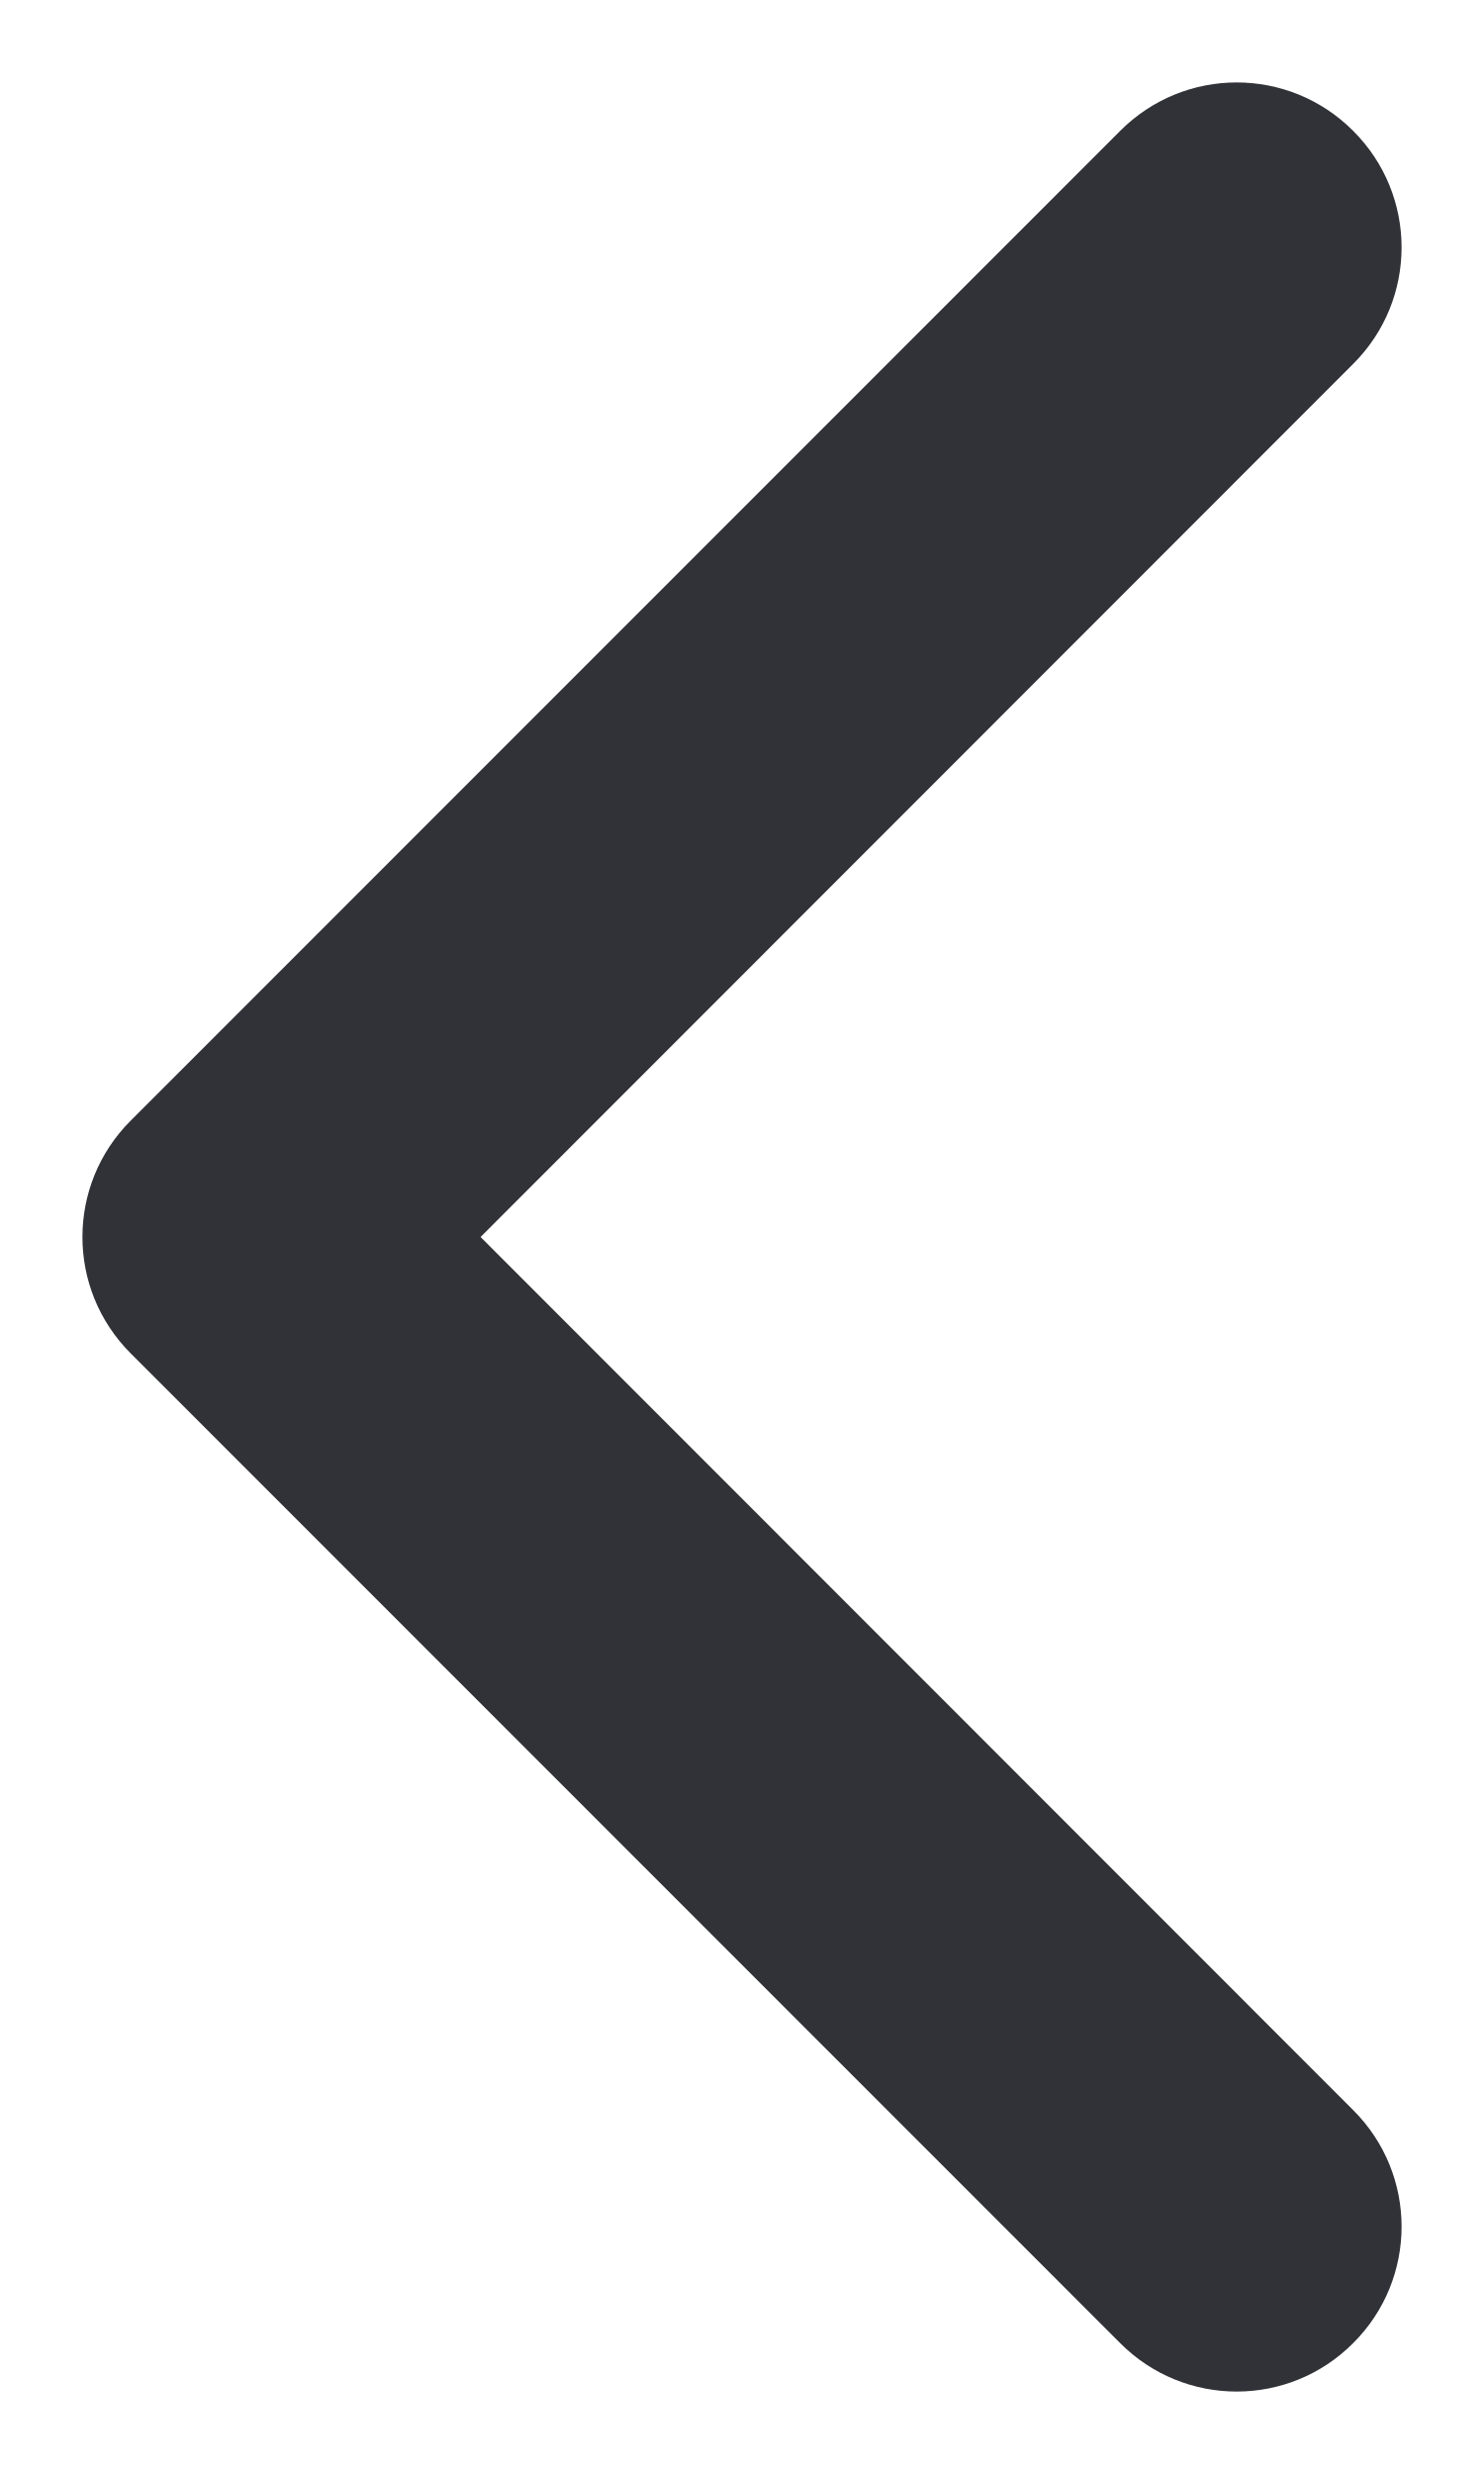
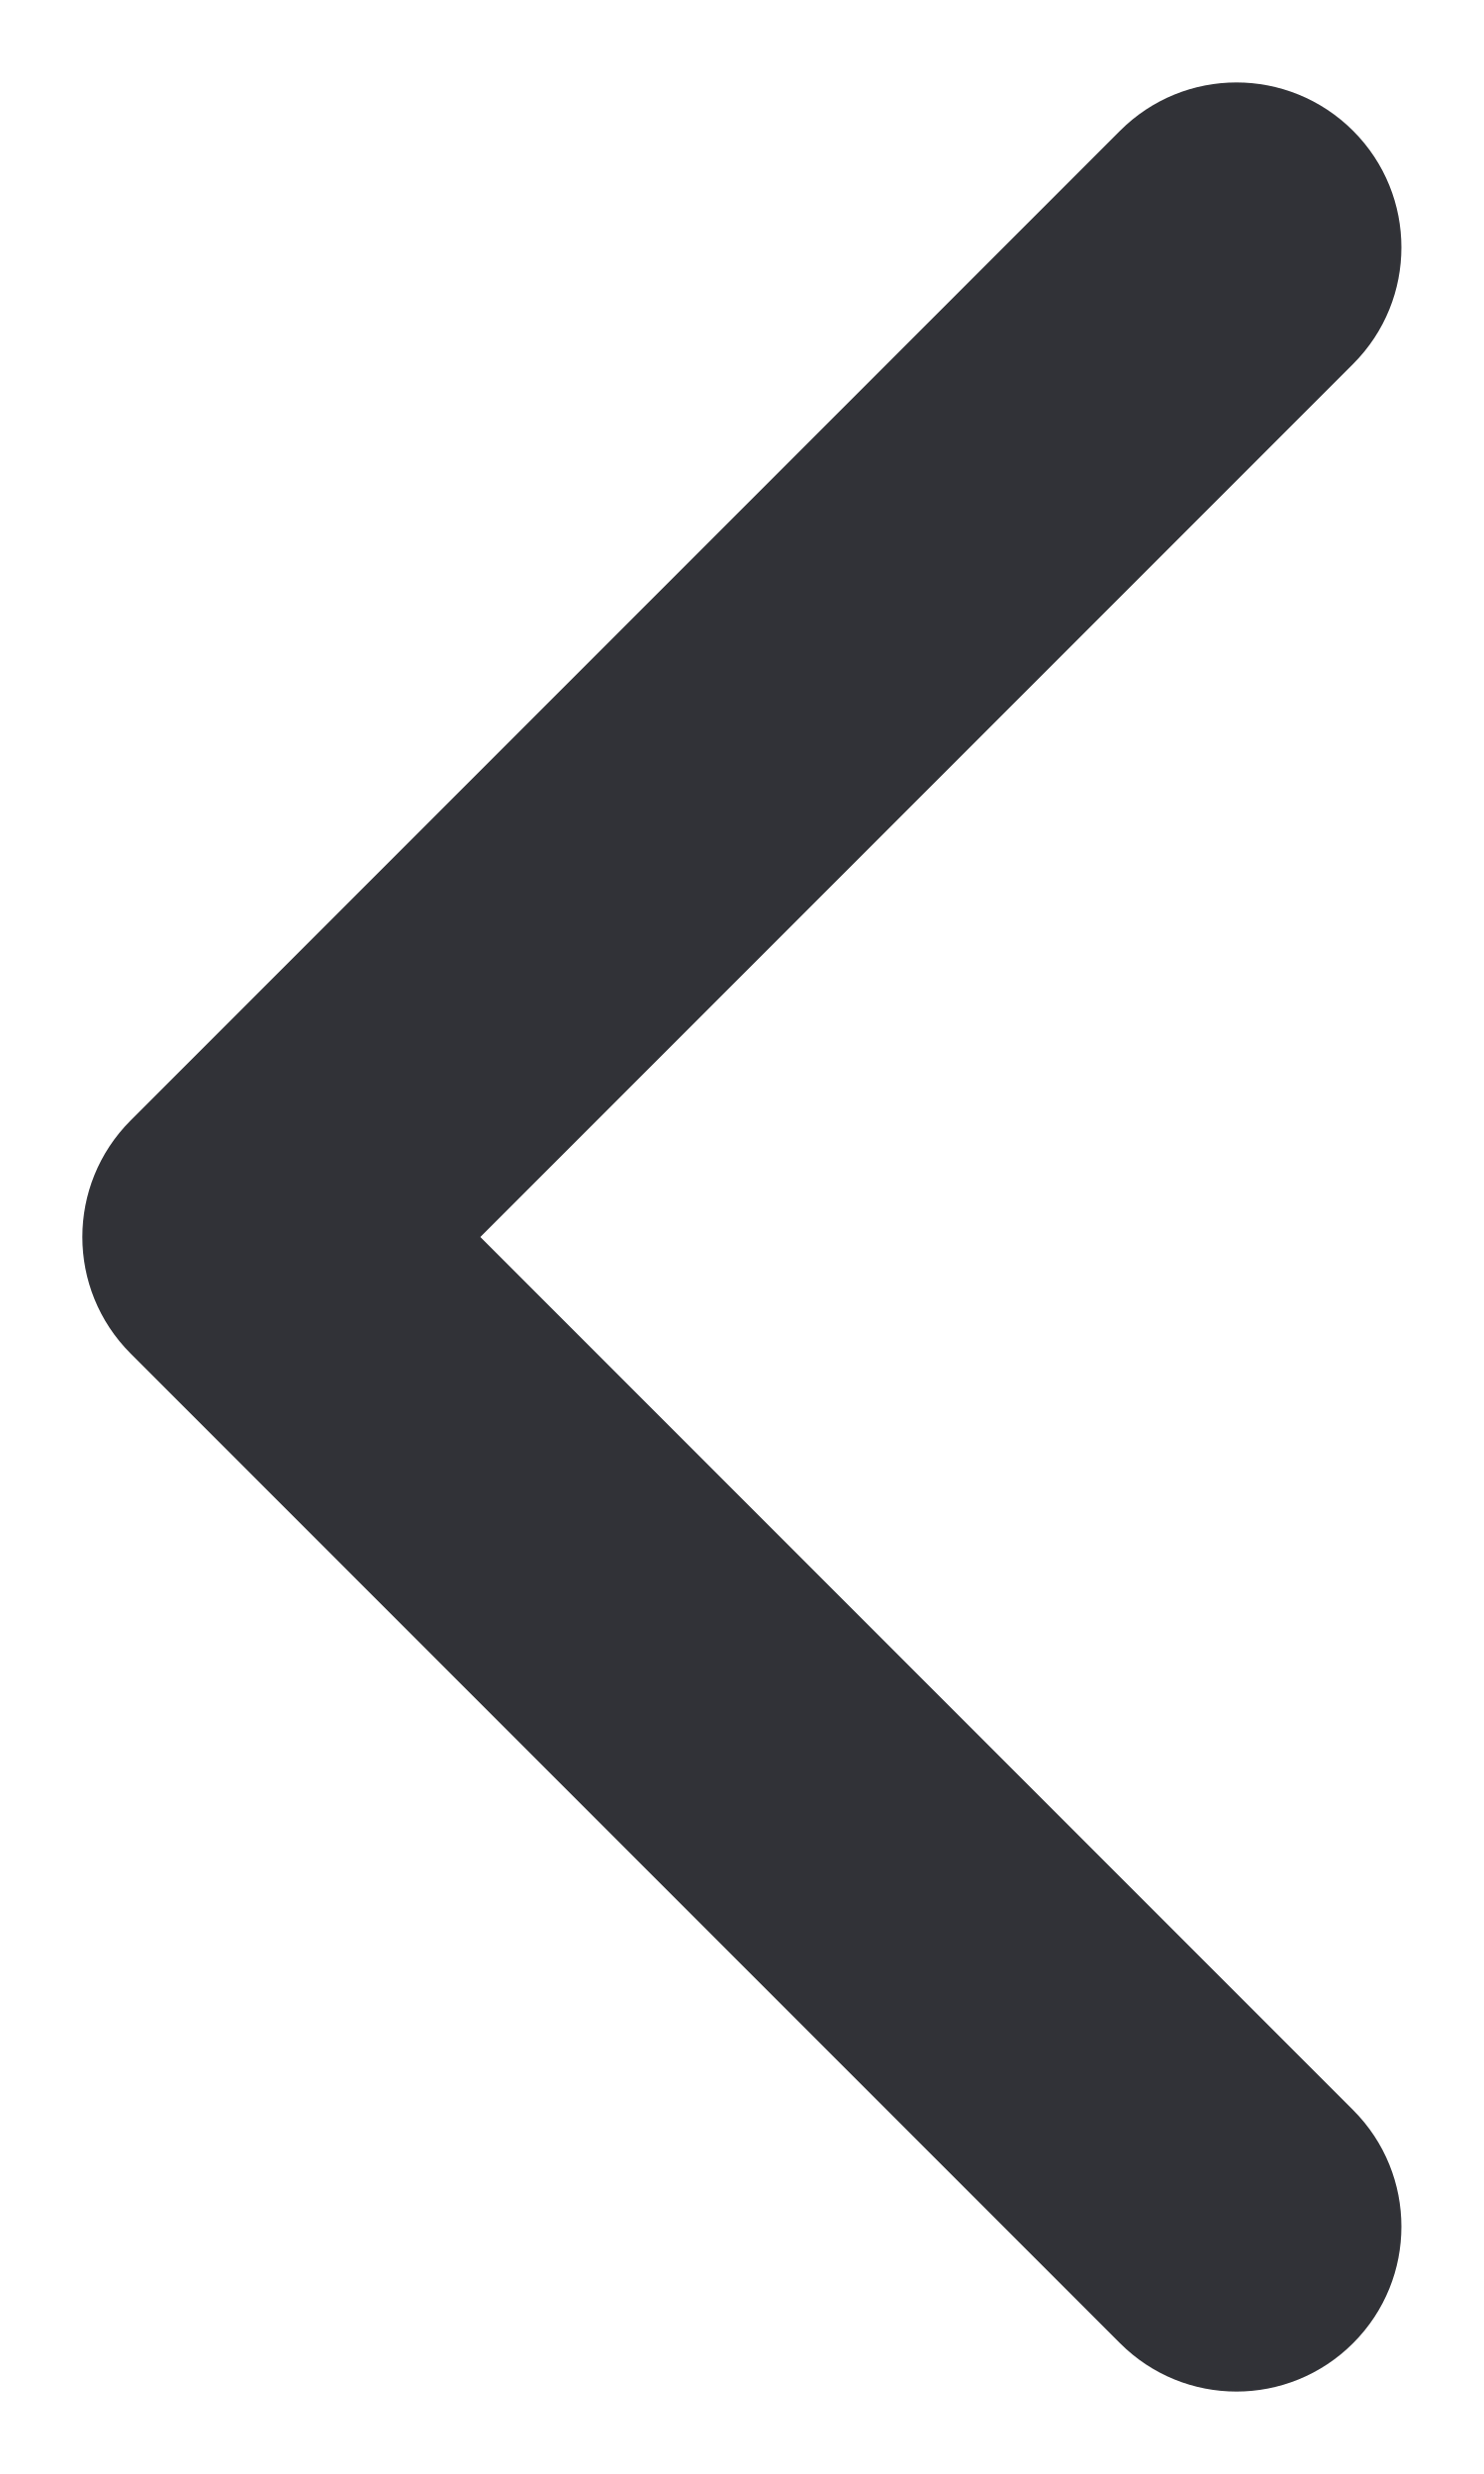
<svg xmlns="http://www.w3.org/2000/svg" width="6" height="10" viewBox="0 0 6 10" fill="none">
-   <path fill-rule="evenodd" clip-rule="evenodd" d="M5.471 0.529C5.211 0.268 4.789 0.268 4.529 0.529L0.529 4.529C0.268 4.789 0.268 5.211 0.529 5.471L4.529 9.471C4.789 9.732 5.211 9.732 5.471 9.471C5.732 9.211 5.732 8.789 5.471 8.529L1.943 5L5.471 1.471C5.732 1.211 5.732 0.789 5.471 0.529Z" fill="#313237" />
+   <path fill-rule="evenodd" clip-rule="evenodd" d="M5.471 0.529C5.21 0.268 4.788 0.268 4.528 0.529L0.528 4.529C0.268 4.789 0.268 5.211 0.528 5.471L4.528 9.471C4.788 9.732 5.21 9.732 5.471 9.471C5.731 9.211 5.731 8.789 5.471 8.529L1.942 5L5.471 1.471C5.731 1.211 5.731 0.789 5.471 0.529Z" fill="#313237" />
</svg>
